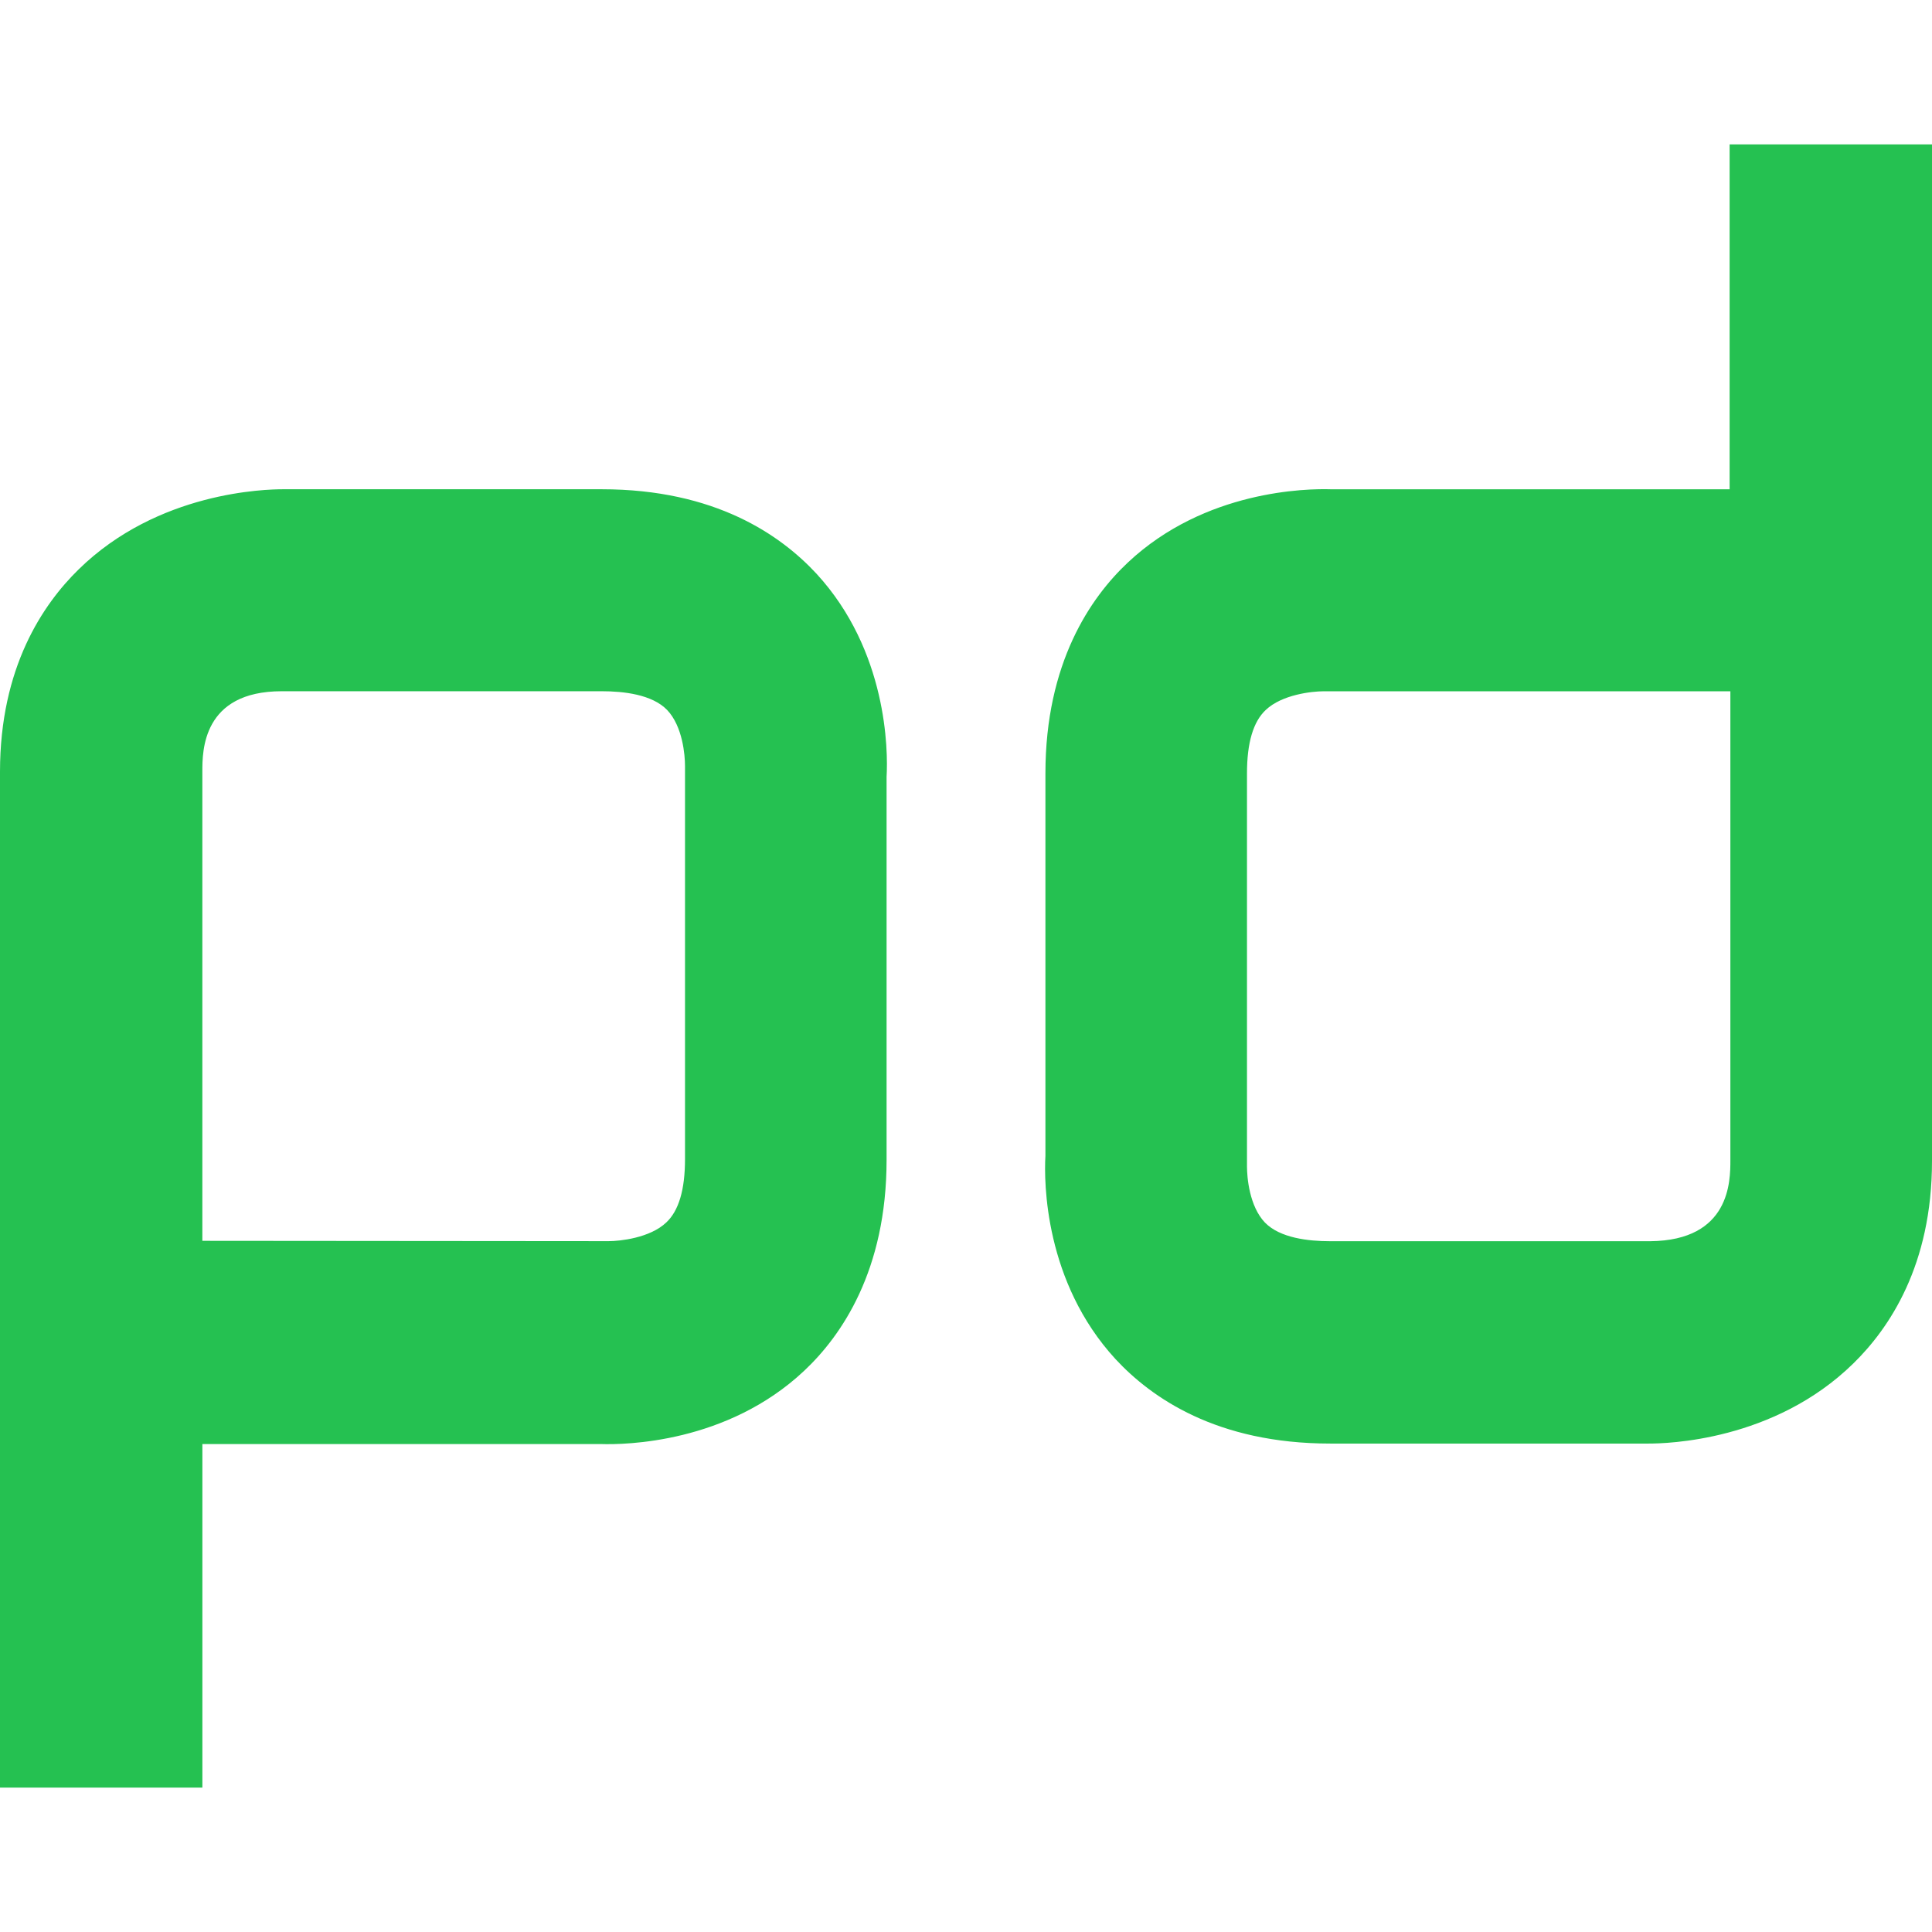
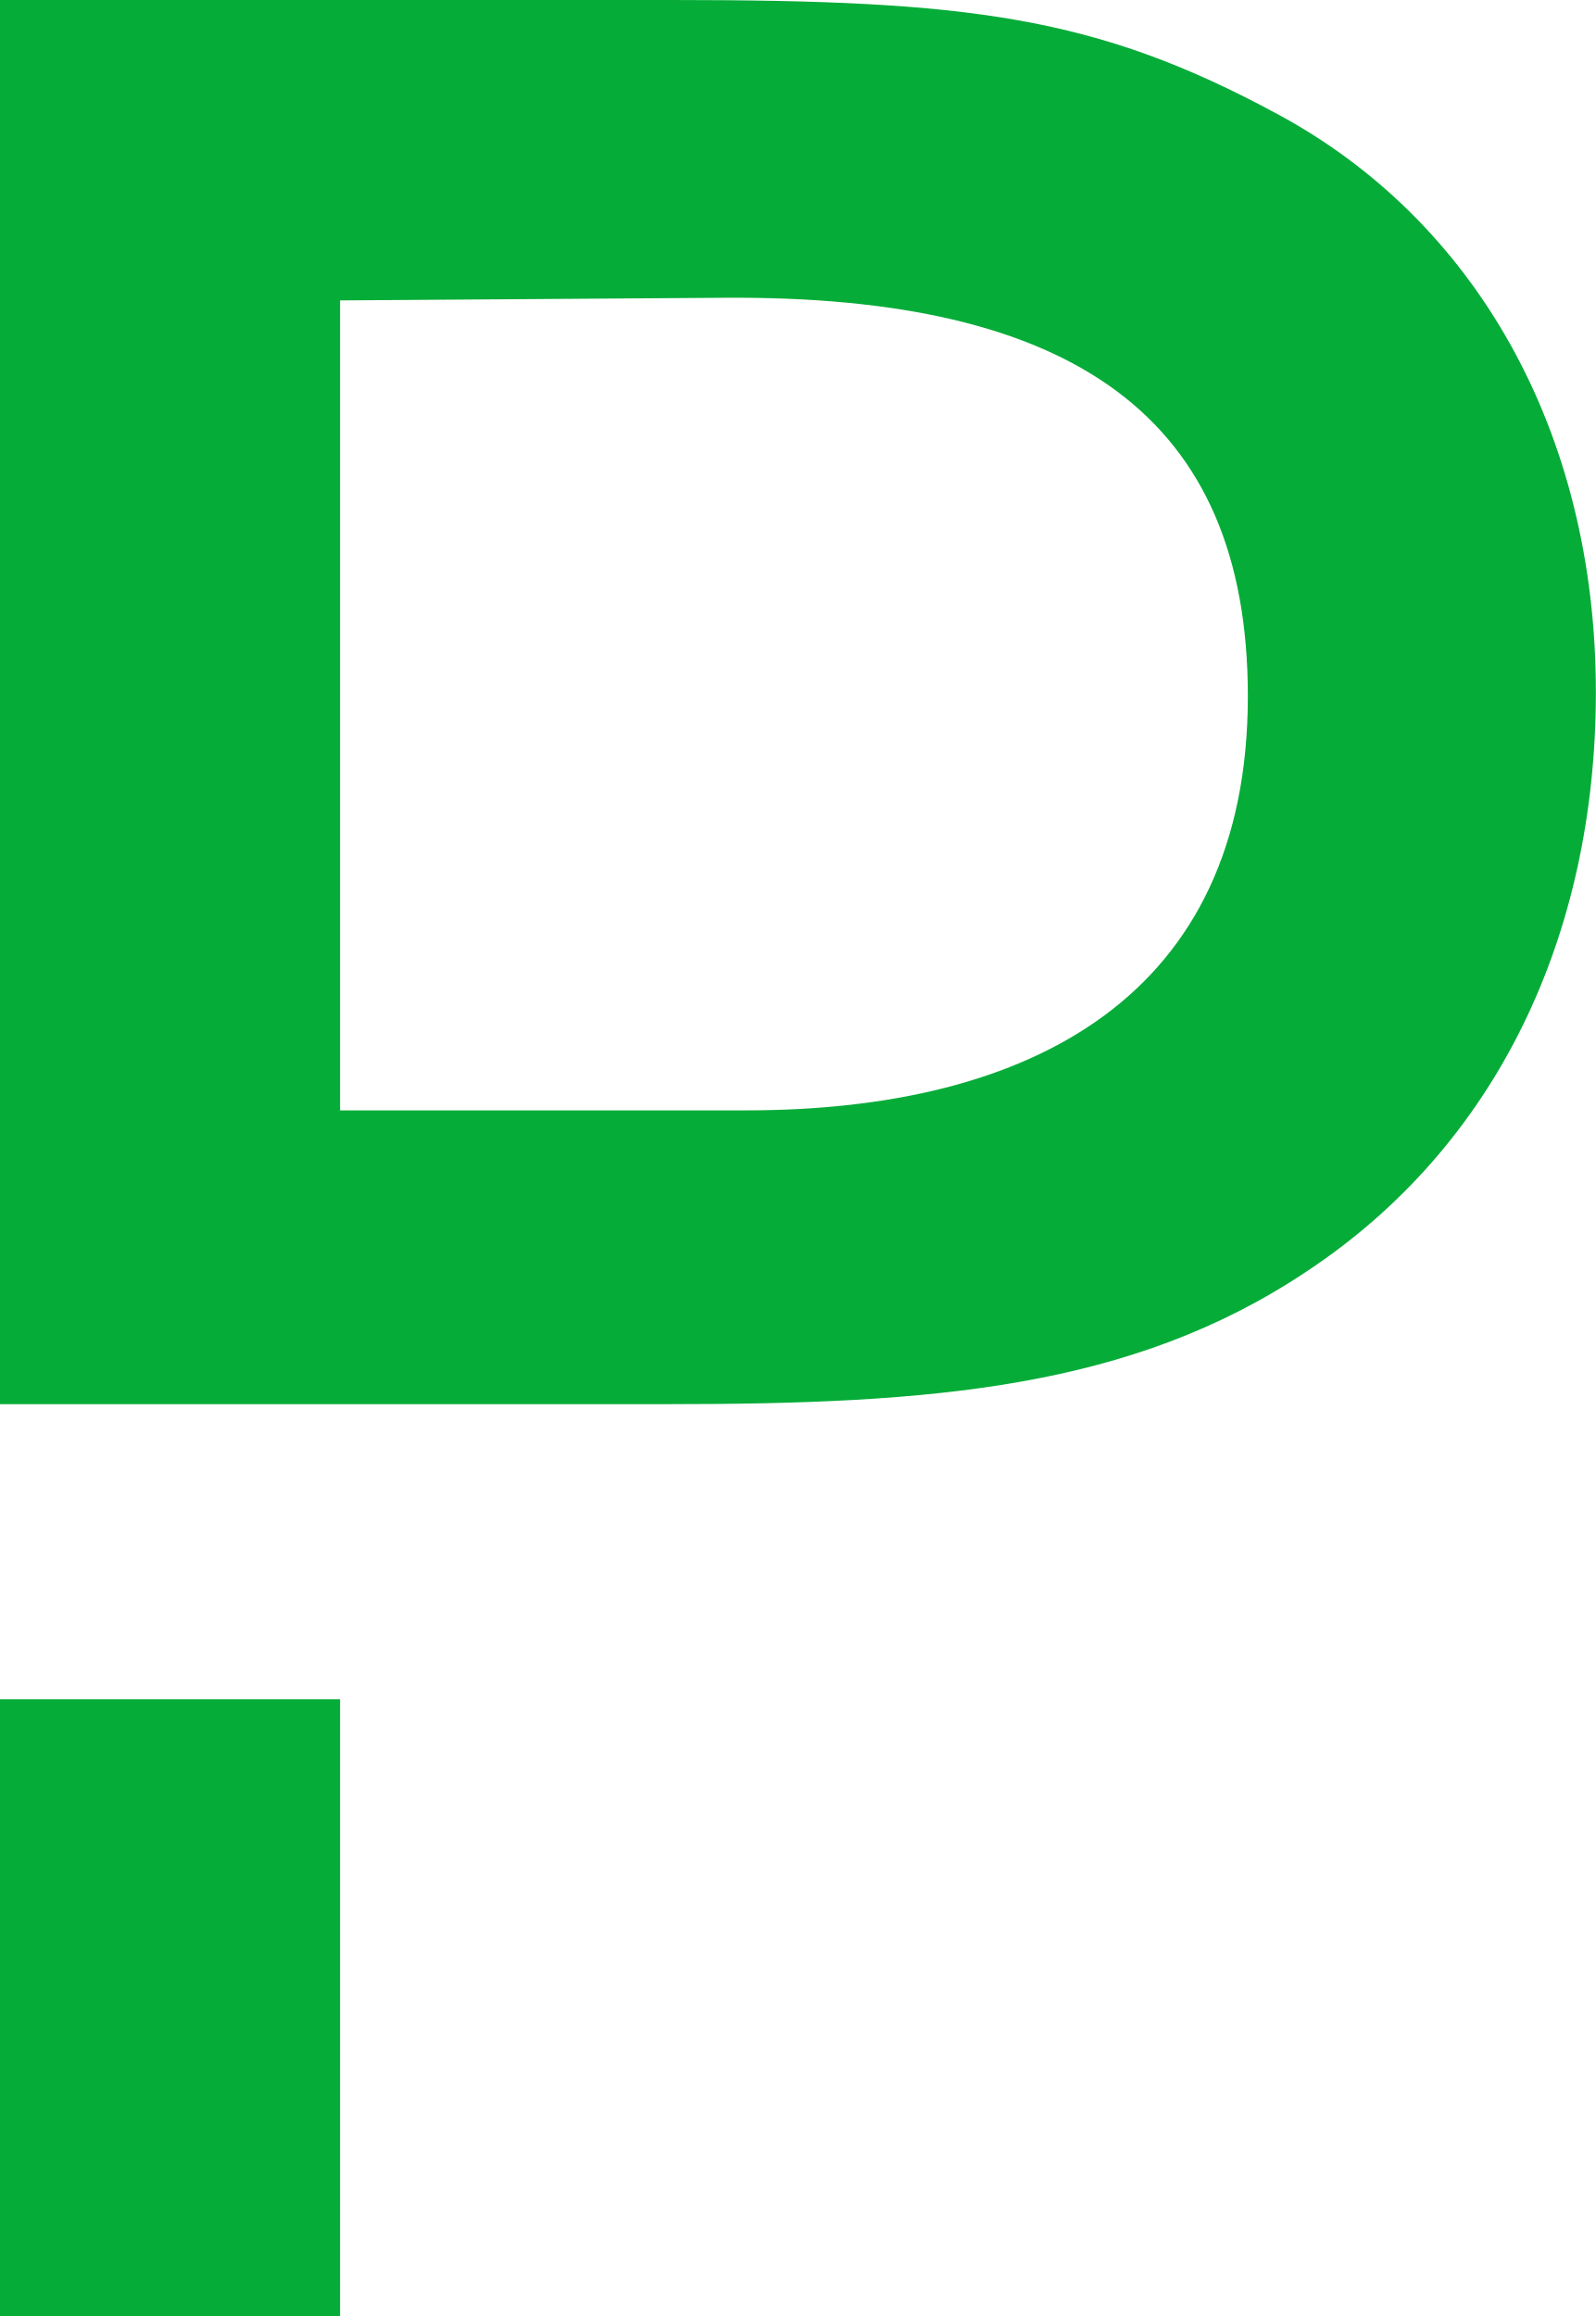
- <svg xmlns="http://www.w3.org/2000/svg" width="64" height="64" fill="#25c151">
-   <path d="M6.704 59.217H0v-33.65c0-3.455 1.418-5.544 2.604-6.704 2.63-2.58 6.2-2.656 6.782-2.656h10.546c3.765 0 5.93 1.52 7.117 2.8 2.346 2.553 2.372 5.853 2.32 6.73v12.687c0 3.662-1.496 5.828-2.733 6.988-2.553 2.398-5.93 2.45-6.73 2.424H6.704zm13.46-18.102c.36 0 1.367-.103 1.908-.62.413-.387.62-1.083.62-2.1v-13.02c0-.36-.077-1.315-.593-1.857-.5-.516-1.444-.62-2.166-.62h-10.6c-2.63 0-2.63 1.985-2.63 2.656v15.55zM57.296 4.783H64V38.46c0 3.455-1.418 5.544-2.604 6.704-2.63 2.58-6.2 2.656-6.782 2.656H44.068c-3.765 0-5.93-1.52-7.117-2.8-2.346-2.553-2.372-5.853-2.32-6.73V25.62c0-3.662 1.496-5.828 2.733-6.988 2.553-2.398 5.93-2.45 6.73-2.424h13.202zM43.836 22.9c-.36 0-1.367.103-1.908.62-.413.387-.62 1.083-.62 2.1v13.02c0 .36.077 1.315.593 1.857.5.516 1.444.62 2.166.62h10.598c2.656-.026 2.656-2 2.656-2.682V22.9z" />
+ <svg xmlns="http://www.w3.org/2000/svg" version="1.1" id="Layer_1" x="0px" y="0px" viewBox="0 0 120.6 175" style="enable-background:new 0 0 120.6 175;" xml:space="preserve">
+   <style type="text/css">
+ 	.st0{fill:#06AC38;}
+ </style>
+   <g>
+     <rect y="128.4" class="st0" width="25.7" height="46.6" />
+     <path class="st0" d="M96.5,8.6C82.8,1.2,73.2,0,50.7,0H0v106.1h25.7H29h21.5c20,0,35-1.2,48.2-10c14.4-9.5,21.9-25.4,21.9-43.8   C120.6,32.5,111.4,16.6,96.5,8.6z M56.4,83.9H25.7V22.7l29-0.2c26.4-0.2,39.6,9,39.6,30.1C94.3,75.3,77.9,83.9,56.4,83.9z" />
+   </g>
</svg>
